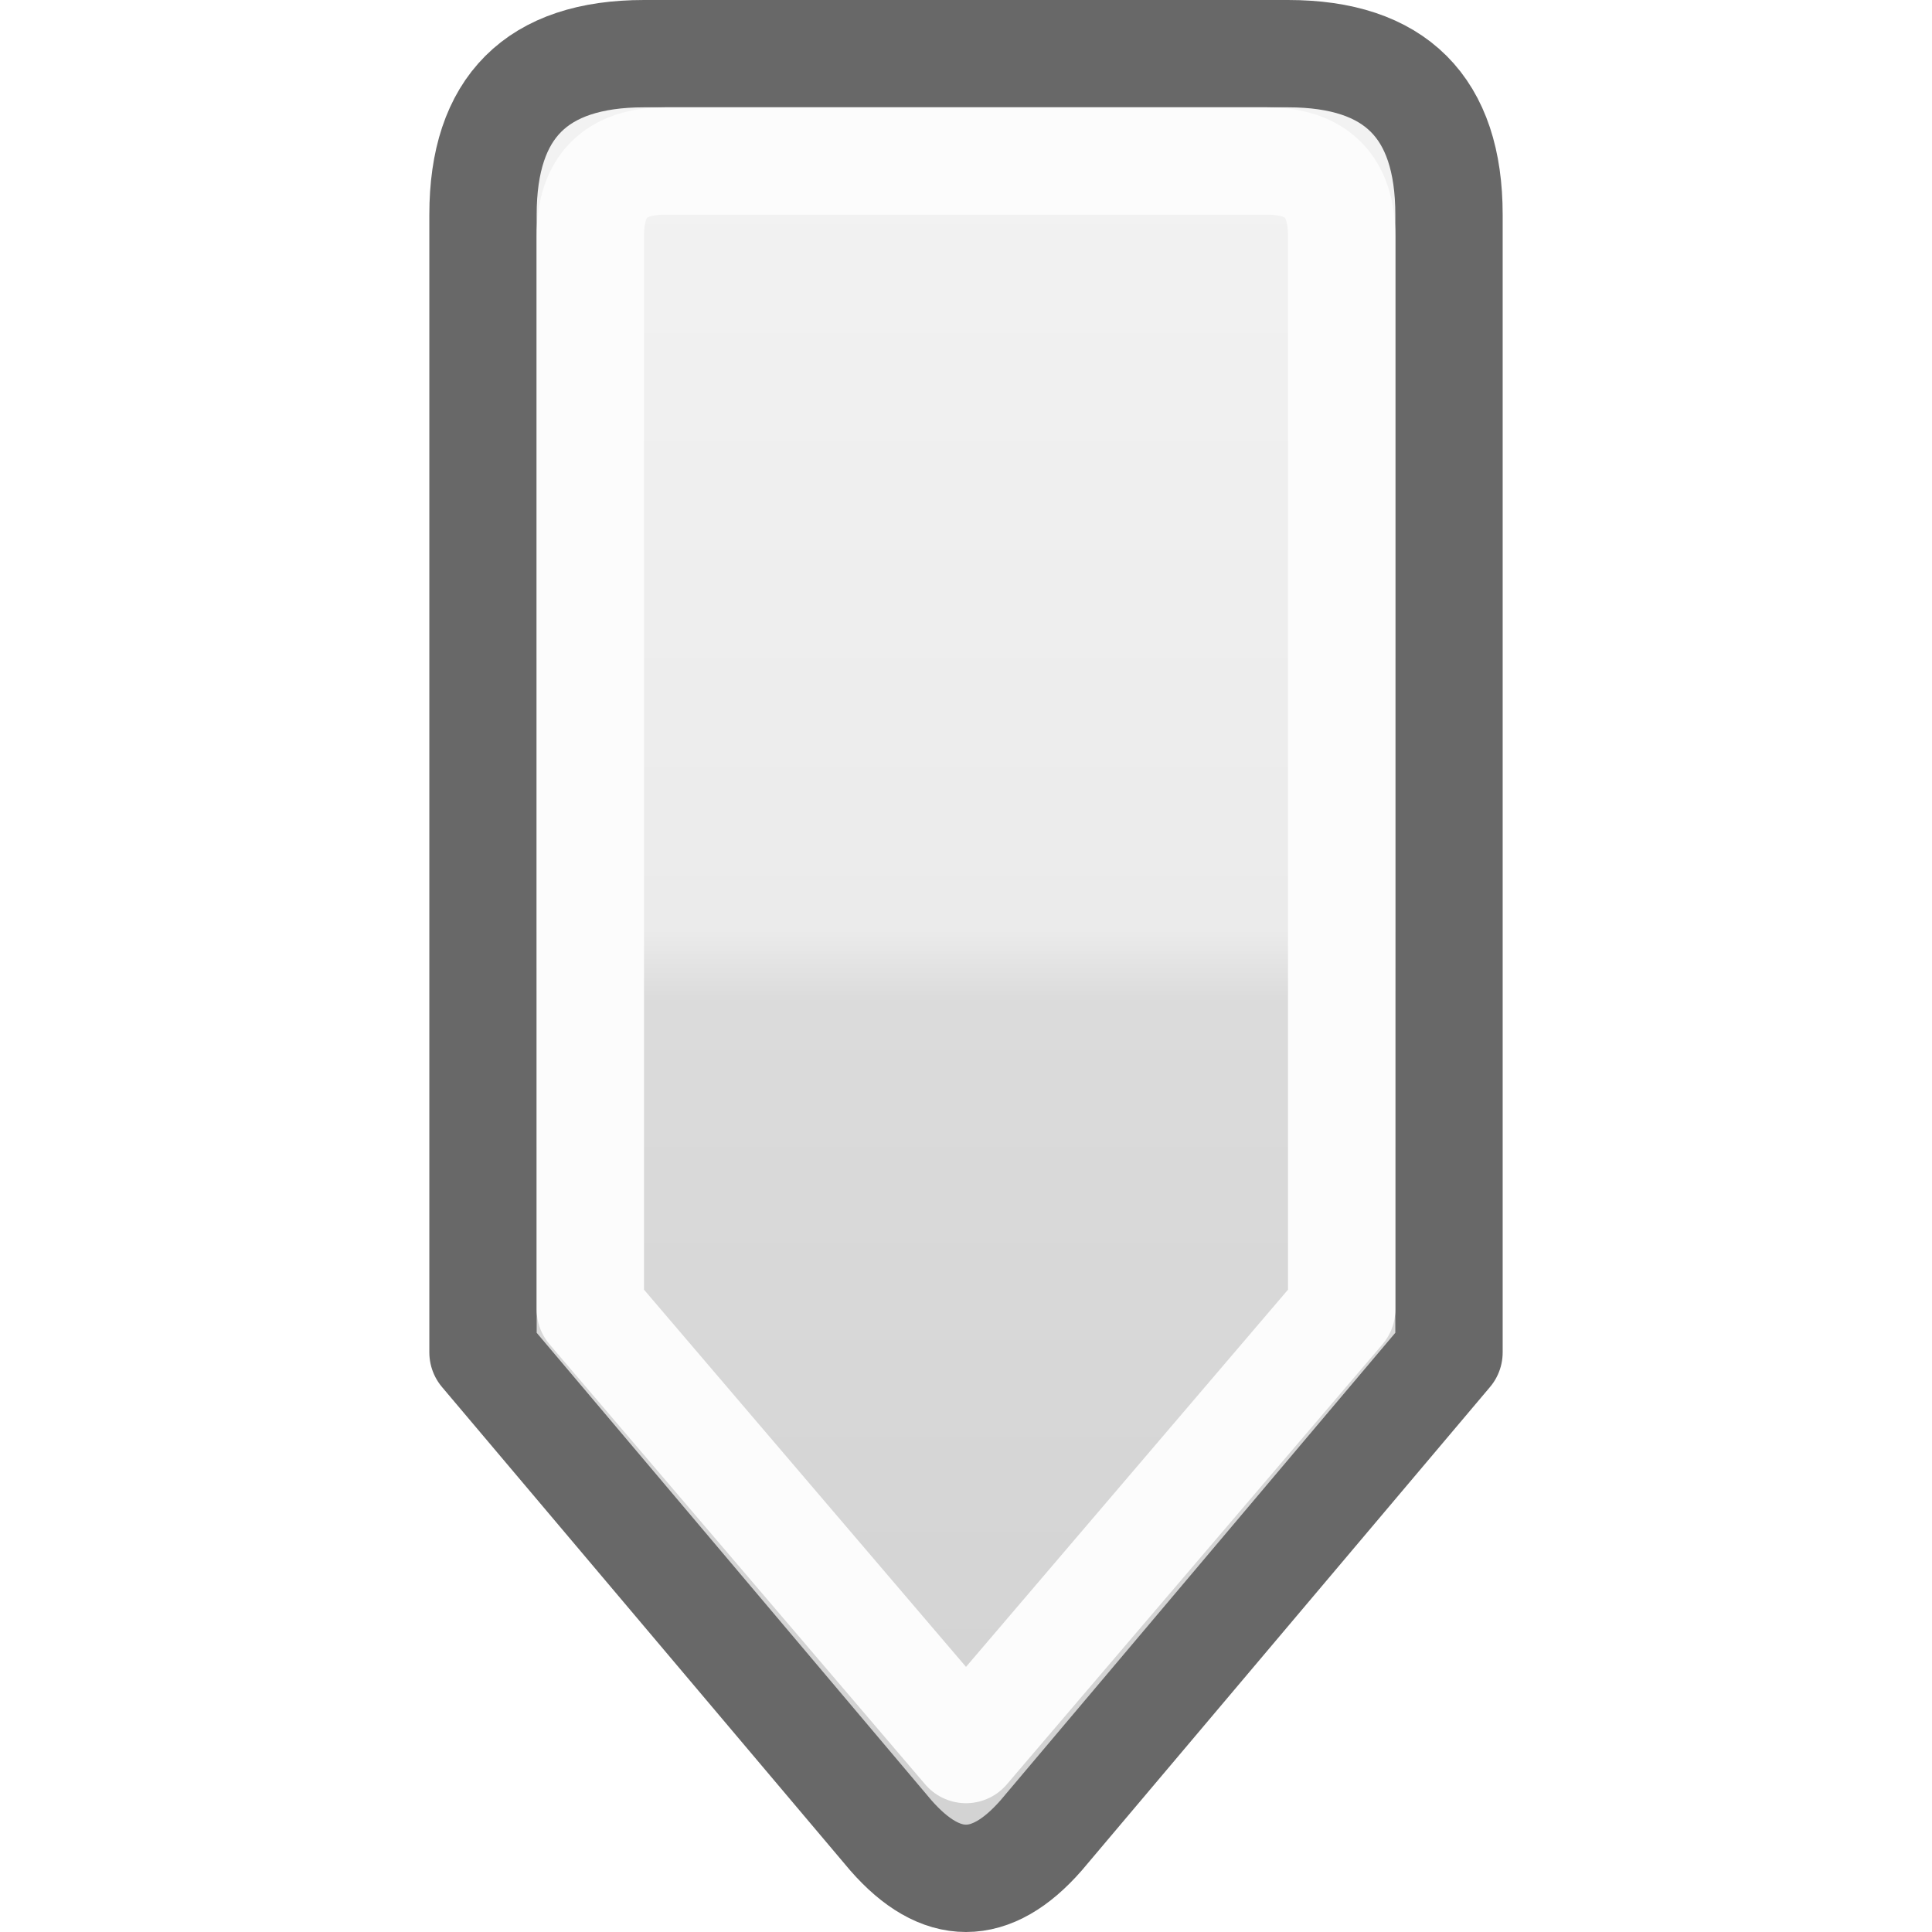
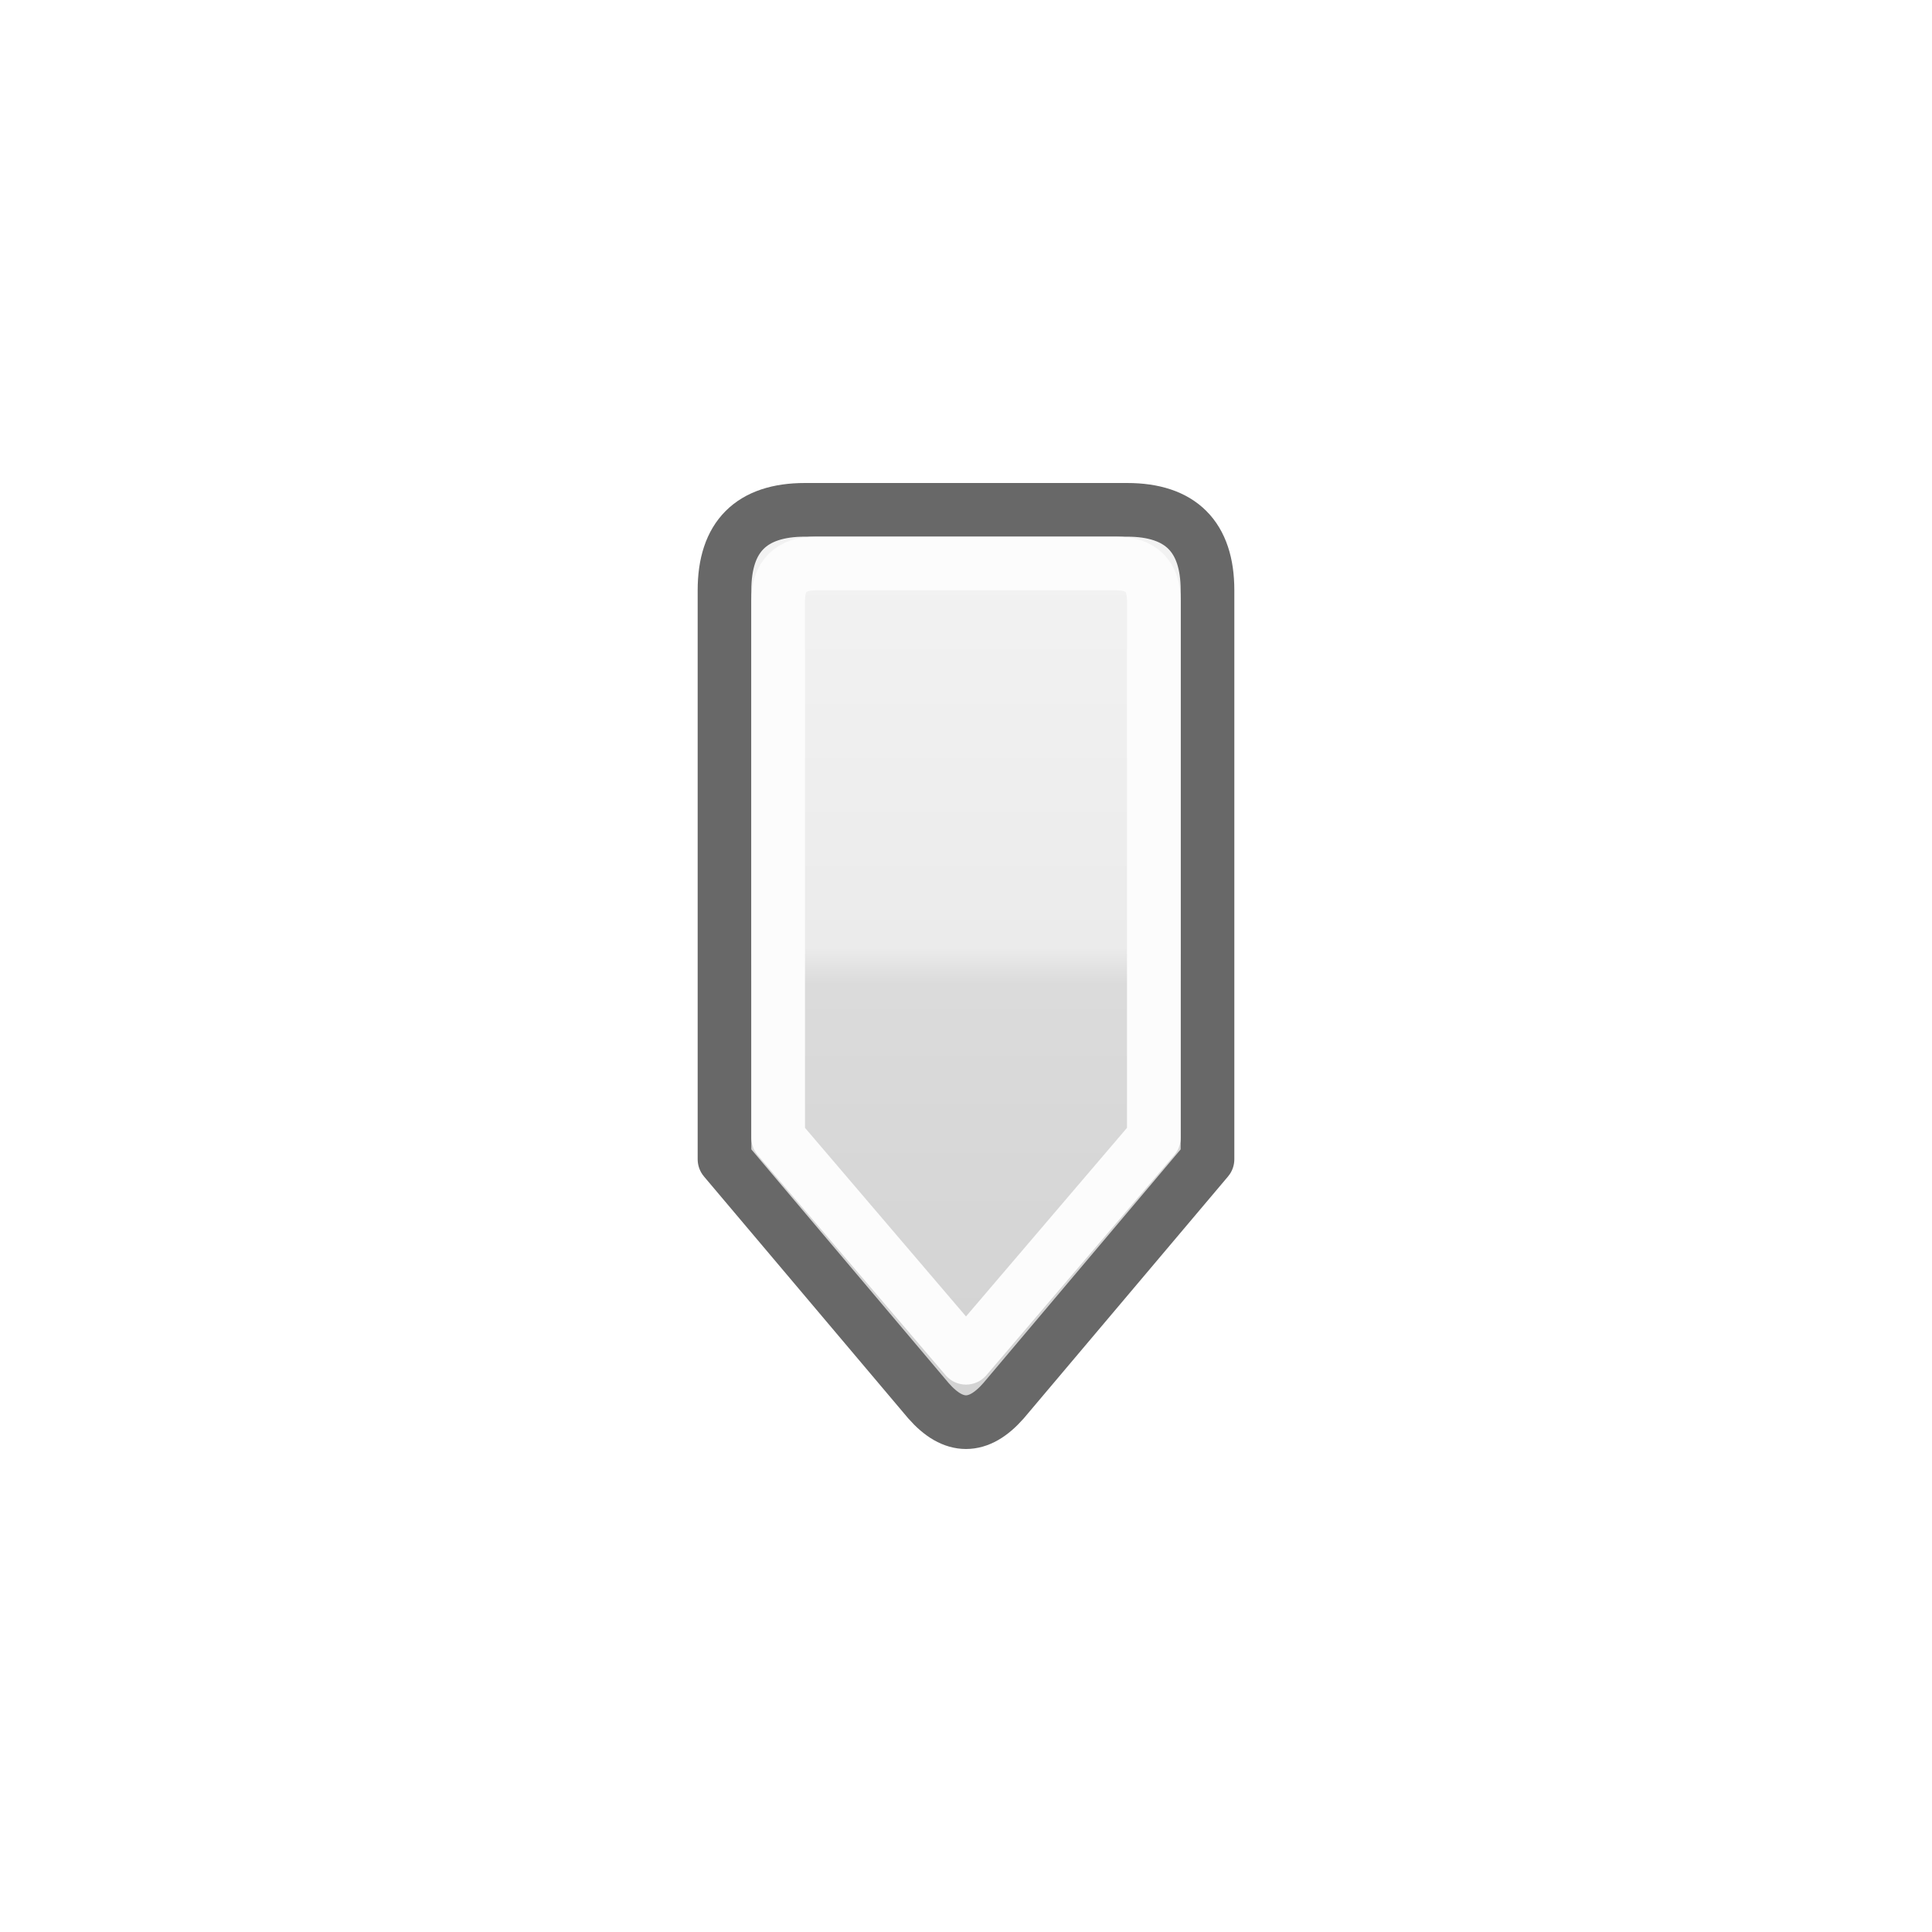
- <svg xmlns="http://www.w3.org/2000/svg" width="16" height="16" viewBox="-4 0 18 18" fill="none">
+ <svg xmlns="http://www.w3.org/2000/svg" width="32" height="32" viewBox="-13 -9 36 36" fill="none">
  <defs>
    <linearGradient id="slider-indicator-fill" x1="0" y1="0" x2="0" y2="1">
      <stop offset="0" stop-color="#f3f3f3" />
      <stop offset="0.48" stop-color="#ebebeb" />
      <stop offset="0.52" stop-color="#dbdbdb" />
      <stop offset="1" stop-color="#d2d2d2" />
    </linearGradient>
  </defs>
  <path d="M2 0.5H8Q9.5 0.5 9.5 2V12.6L5.7 17.1Q5 17.9 4.3 17.1L0.5 12.6V2Q0.5 0.5 2 0.5Z" fill="url(#slider-indicator-fill)" stroke="#686868" stroke-linejoin="round" />
  <path d="M2.2 1.5H7.8Q8.5 1.5 8.5 2.2V12.2L5 16.3 1.5 12.2V2.2Q1.5 1.5 2.2 1.5Z" stroke="#fcfcfc" stroke-linejoin="round" />
</svg>
